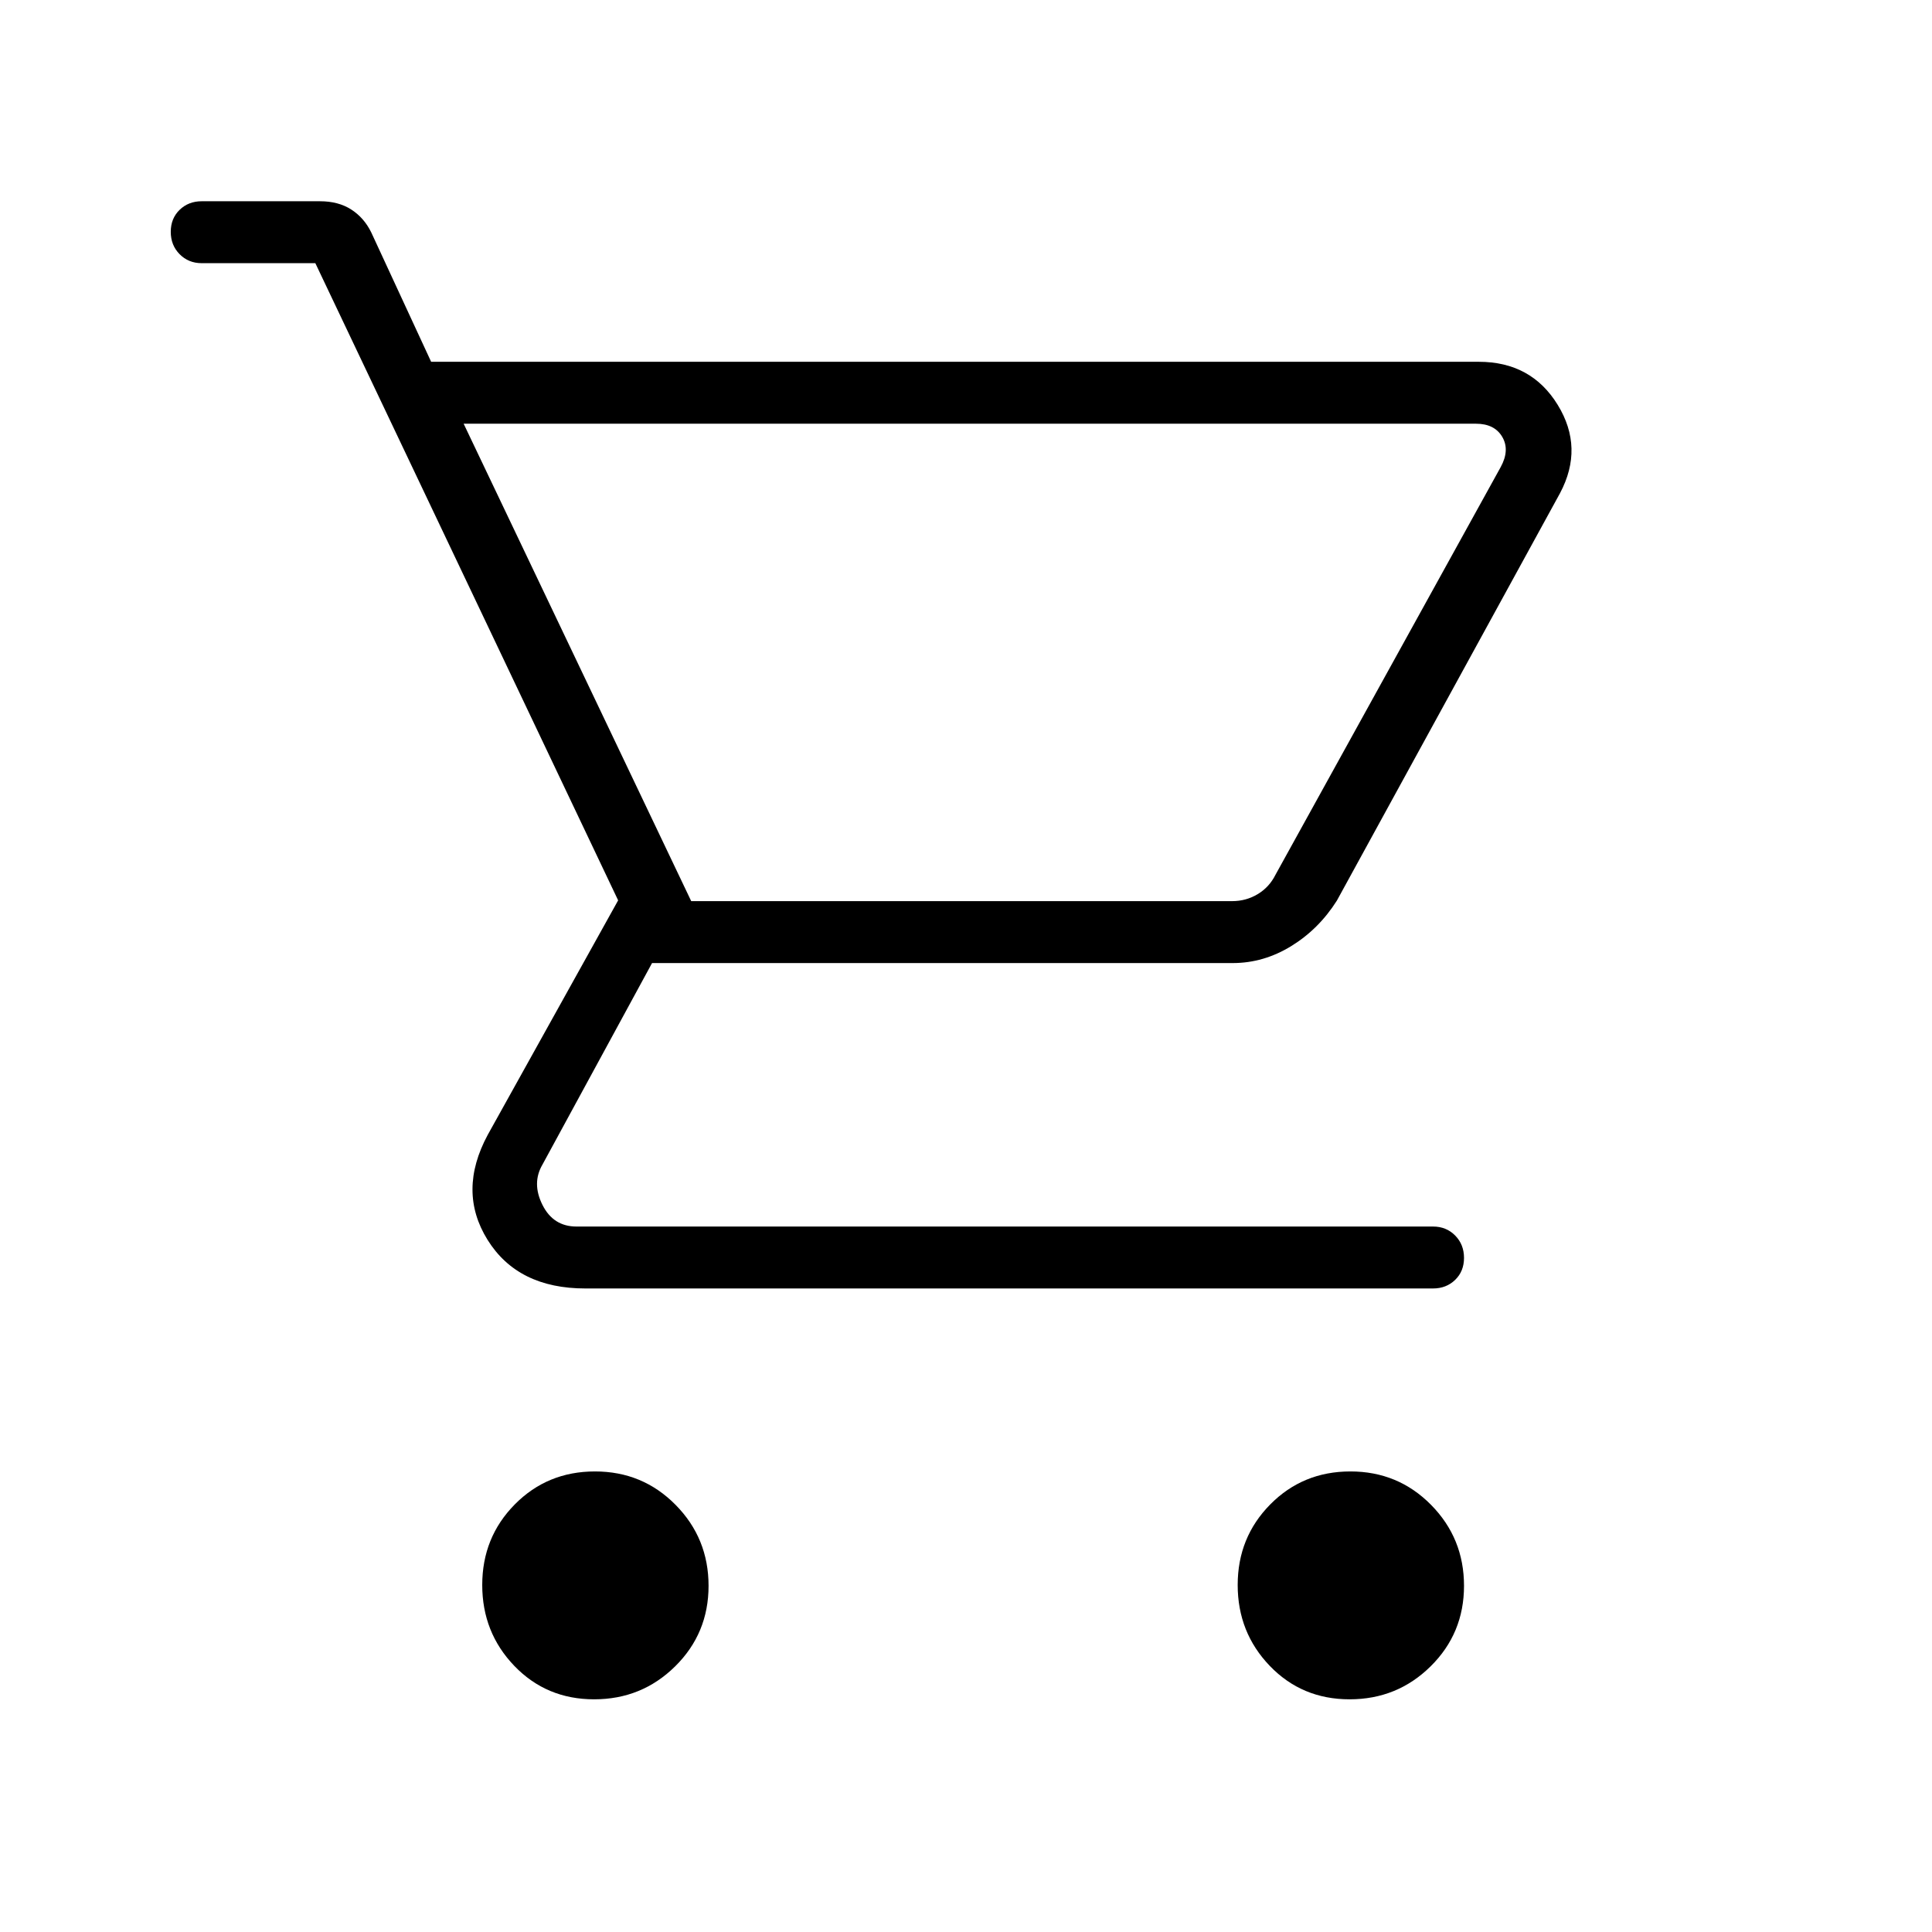
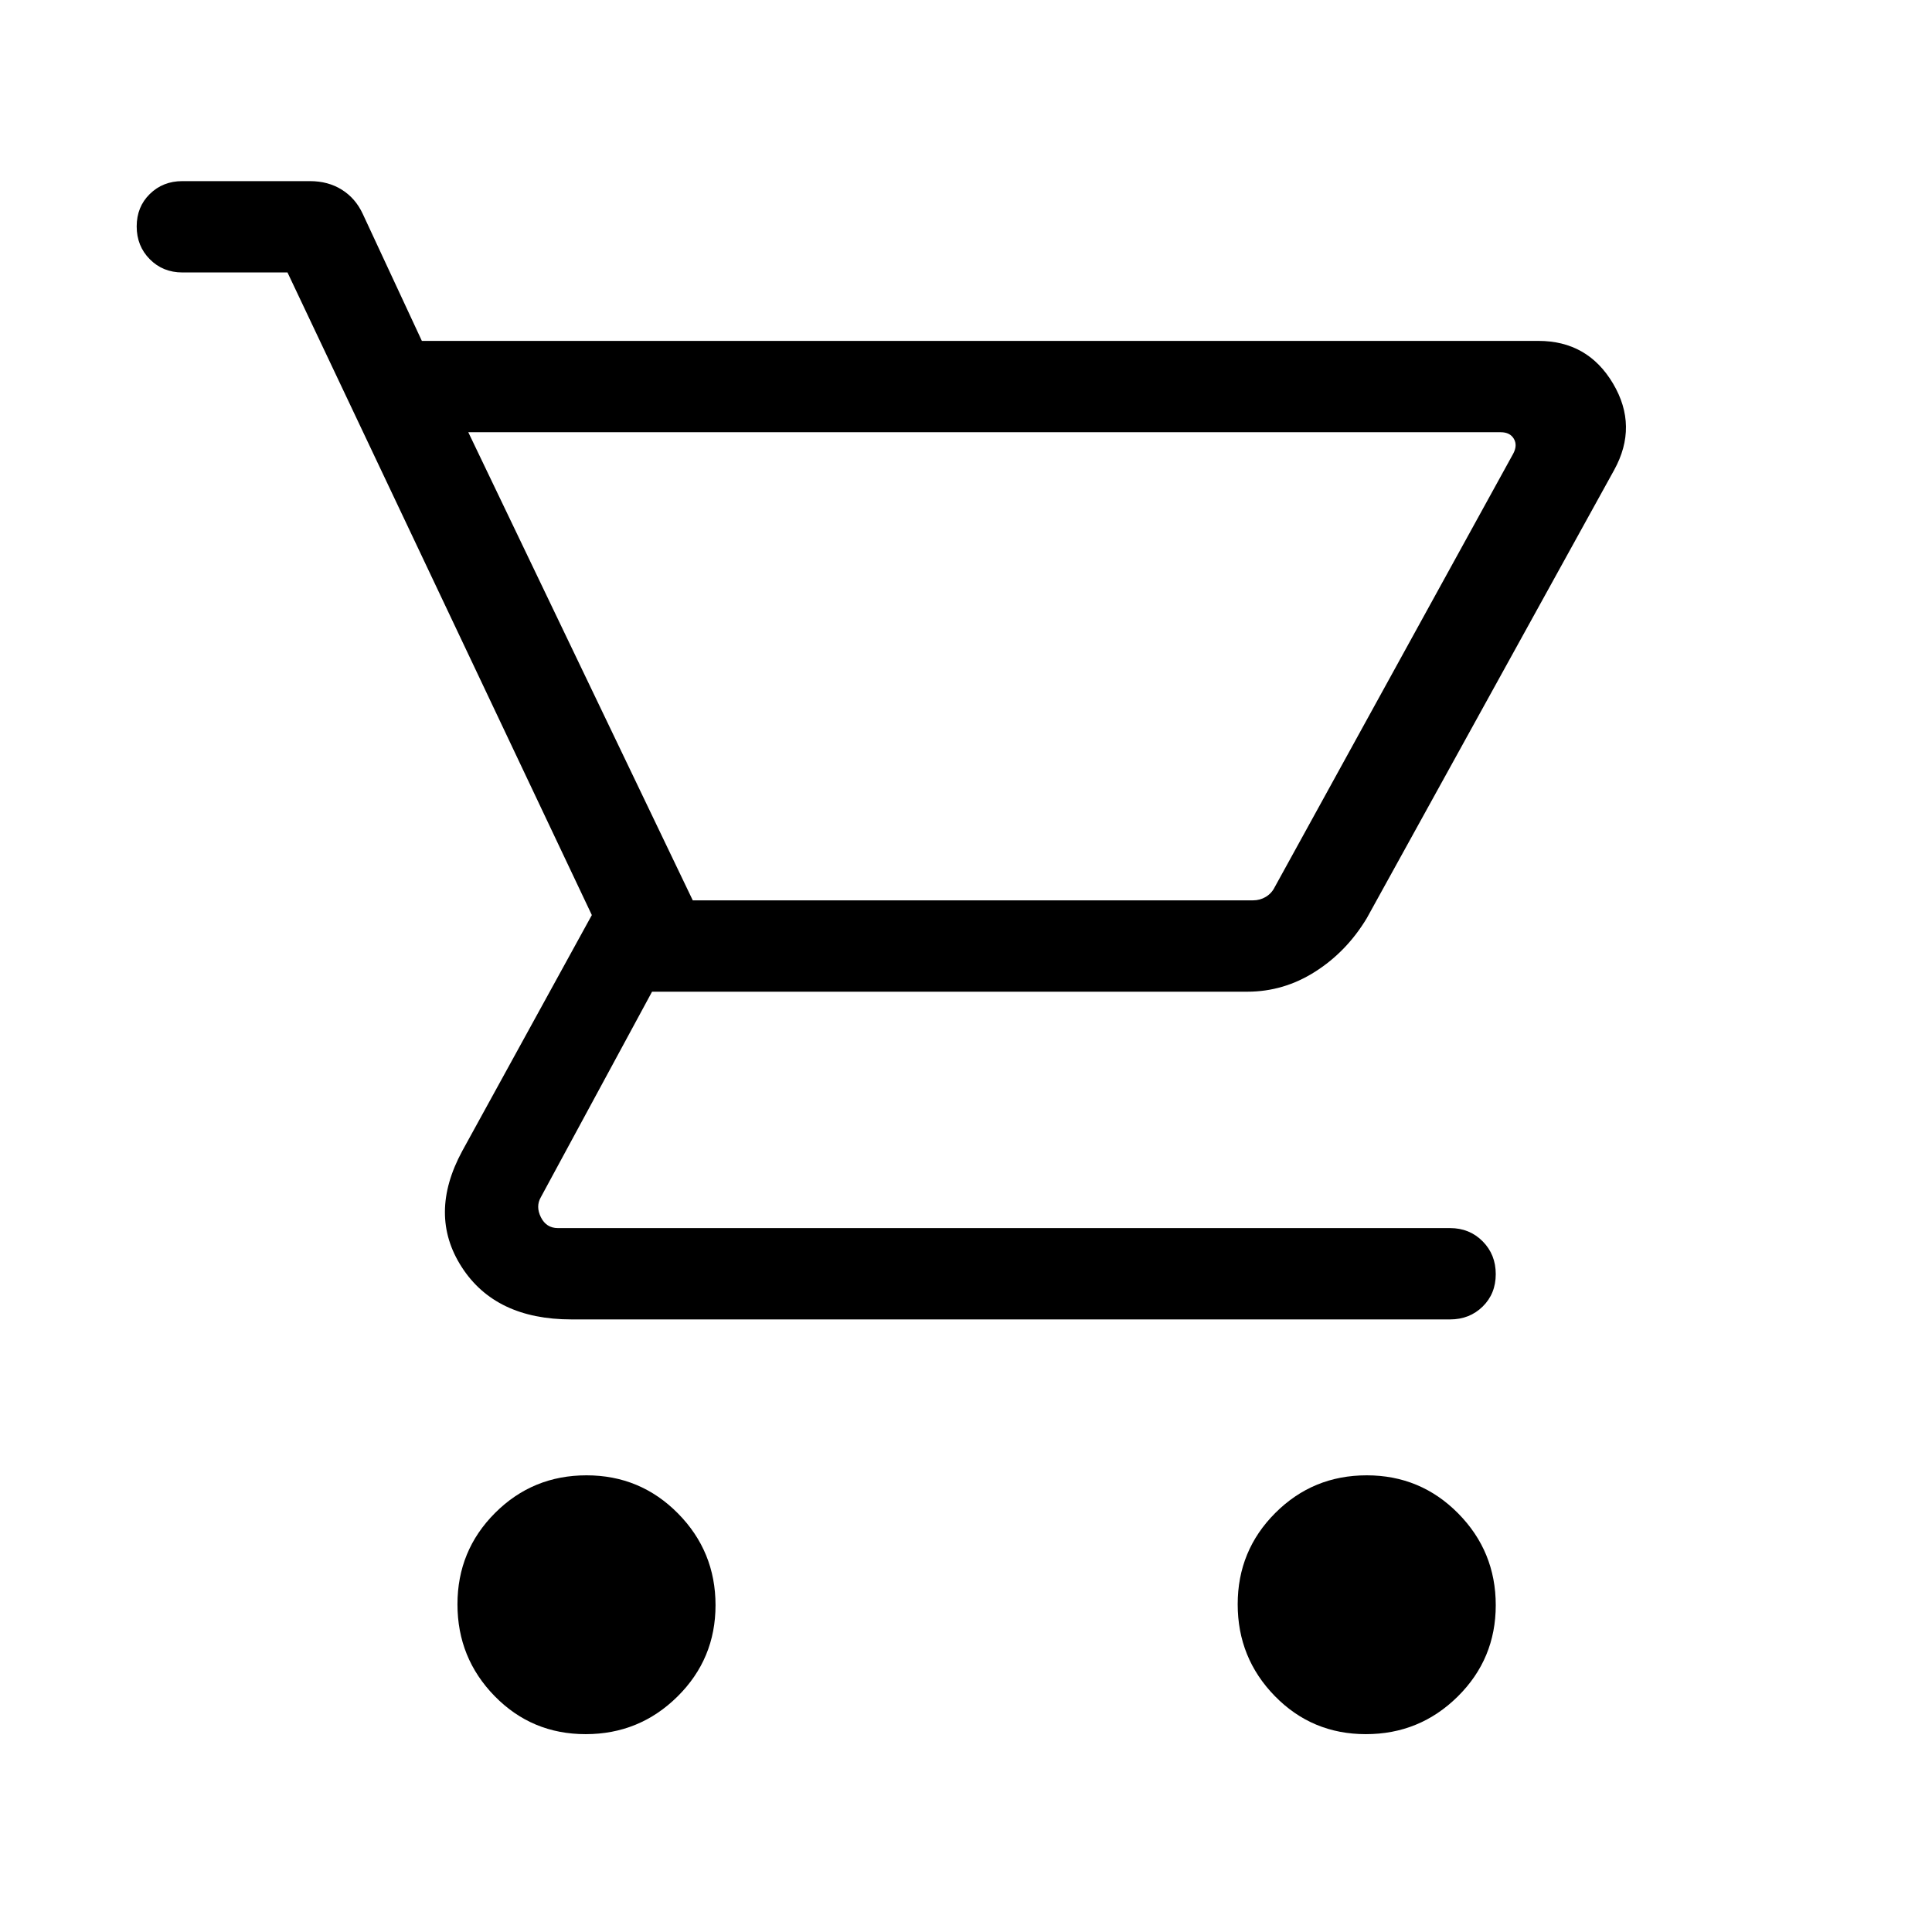
<svg xmlns="http://www.w3.org/2000/svg" width="24" height="24" viewBox="0 -960 960 960" fill="currentColor">
-   <path d="M255.58-132.21q-15.96-16.6-15.96-40.23 0-23.64 16.17-40.02 16.18-16.39 39.85-16.39t40.05 16.6q16.39 16.6 16.39 40.23 0 23.64-16.6 40.02-16.6 16.38-40.26 16.38-23.67 0-39.64-16.59Zm375.39 0Q615-148.81 615-172.44q0-23.64 16.18-40.02 16.18-16.39 39.84-16.39 23.67 0 40.06 16.6 16.38 16.6 16.38 40.23 0 23.64-16.6 40.02-16.59 16.38-40.26 16.38-23.67 0-39.63-16.59ZM230.38-749.46l113.08 237.23h268.77q6.92 0 12.69-3.46t8.85-9.62l111.92-202.61q4.62-8.46.77-15-3.84-6.54-13.08-6.54h-503Zm-16.15-30.77h520.56q26.07 0 39.21 21.38 13.15 21.39 1.15 43.93L664.28-512.48q-8.97 14.17-22.69 22.6-13.71 8.42-29.05 8.42H324l-54.46 100.15q-5.39 9.23 0 20 5.38 10.77 16.92 10.77h425.62q6.57 0 10.98 4.46 4.4 4.46 4.4 11.12 0 6.65-4.4 10.92-4.41 4.27-10.98 4.27H290.85q-33.54 0-48.58-24.15-15.04-24.16.11-52.23l64.77-116.47-150.46-316.61h-56.46q-6.58 0-10.98-4.46t-4.4-11.11q0-6.66 4.4-10.93t10.98-4.27H159q9.11 0 15.49 4.08 6.39 4.09 9.97 11.38l29.77 64.31Zm129.23 268h283.39-283.39Z" />
+   <path d="M245.79-117.21q-18.48-18.91-18.48-45.62 0-26.71 18.69-45.4 18.7-18.69 45.43-18.69 26.72 0 45.42 18.9 18.69 18.91 18.69 45.62 0 26.71-18.91 45.4-18.9 18.69-45.63 18.69-26.73 0-45.21-18.9Zm387.69 0Q615-136.12 615-162.83q0-26.71 18.7-45.4 18.69-18.69 45.42-18.69t45.42 18.9q18.69 18.91 18.69 45.62 0 26.71-18.9 45.4-18.91 18.69-45.64 18.69-26.72 0-45.21-18.9ZM232.69-745.23l111.54 232.61h278.38q3.47 0 6.35-1.73 2.89-1.73 4.42-4.8l118.47-215.31q2.3-4.23.38-7.5-1.92-3.27-6.54-3.27h-513Zm-23.07-45.38h554.81q24.51 0 37.08 21.19 12.56 21.19.56 42.96L679.14-503.74q-9.99 16.59-25.62 26.55-15.64 9.96-33.75 9.96H324l-55.23 102.07q-2.69 4.62 0 10.01 2.69 5.38 8.46 5.38h443.31q9.66 0 16.18 6.57 6.51 6.56 6.51 16.3 0 9.75-6.51 16.13-6.52 6.38-16.18 6.38H283.92q-37.77 0-54.53-26.07-16.77-26.08.3-57.62l64.39-117.23-151.23-319.31H90.62q-9.67 0-16.18-6.56-6.52-6.57-6.52-16.31 0-9.74 6.52-16.12Q80.95-870 90.62-870H154q9.05 0 15.85 4.26 6.79 4.26 10.38 11.97l29.39 63.16Zm134.61 277.99h285.69-285.69Z" />
</svg>
